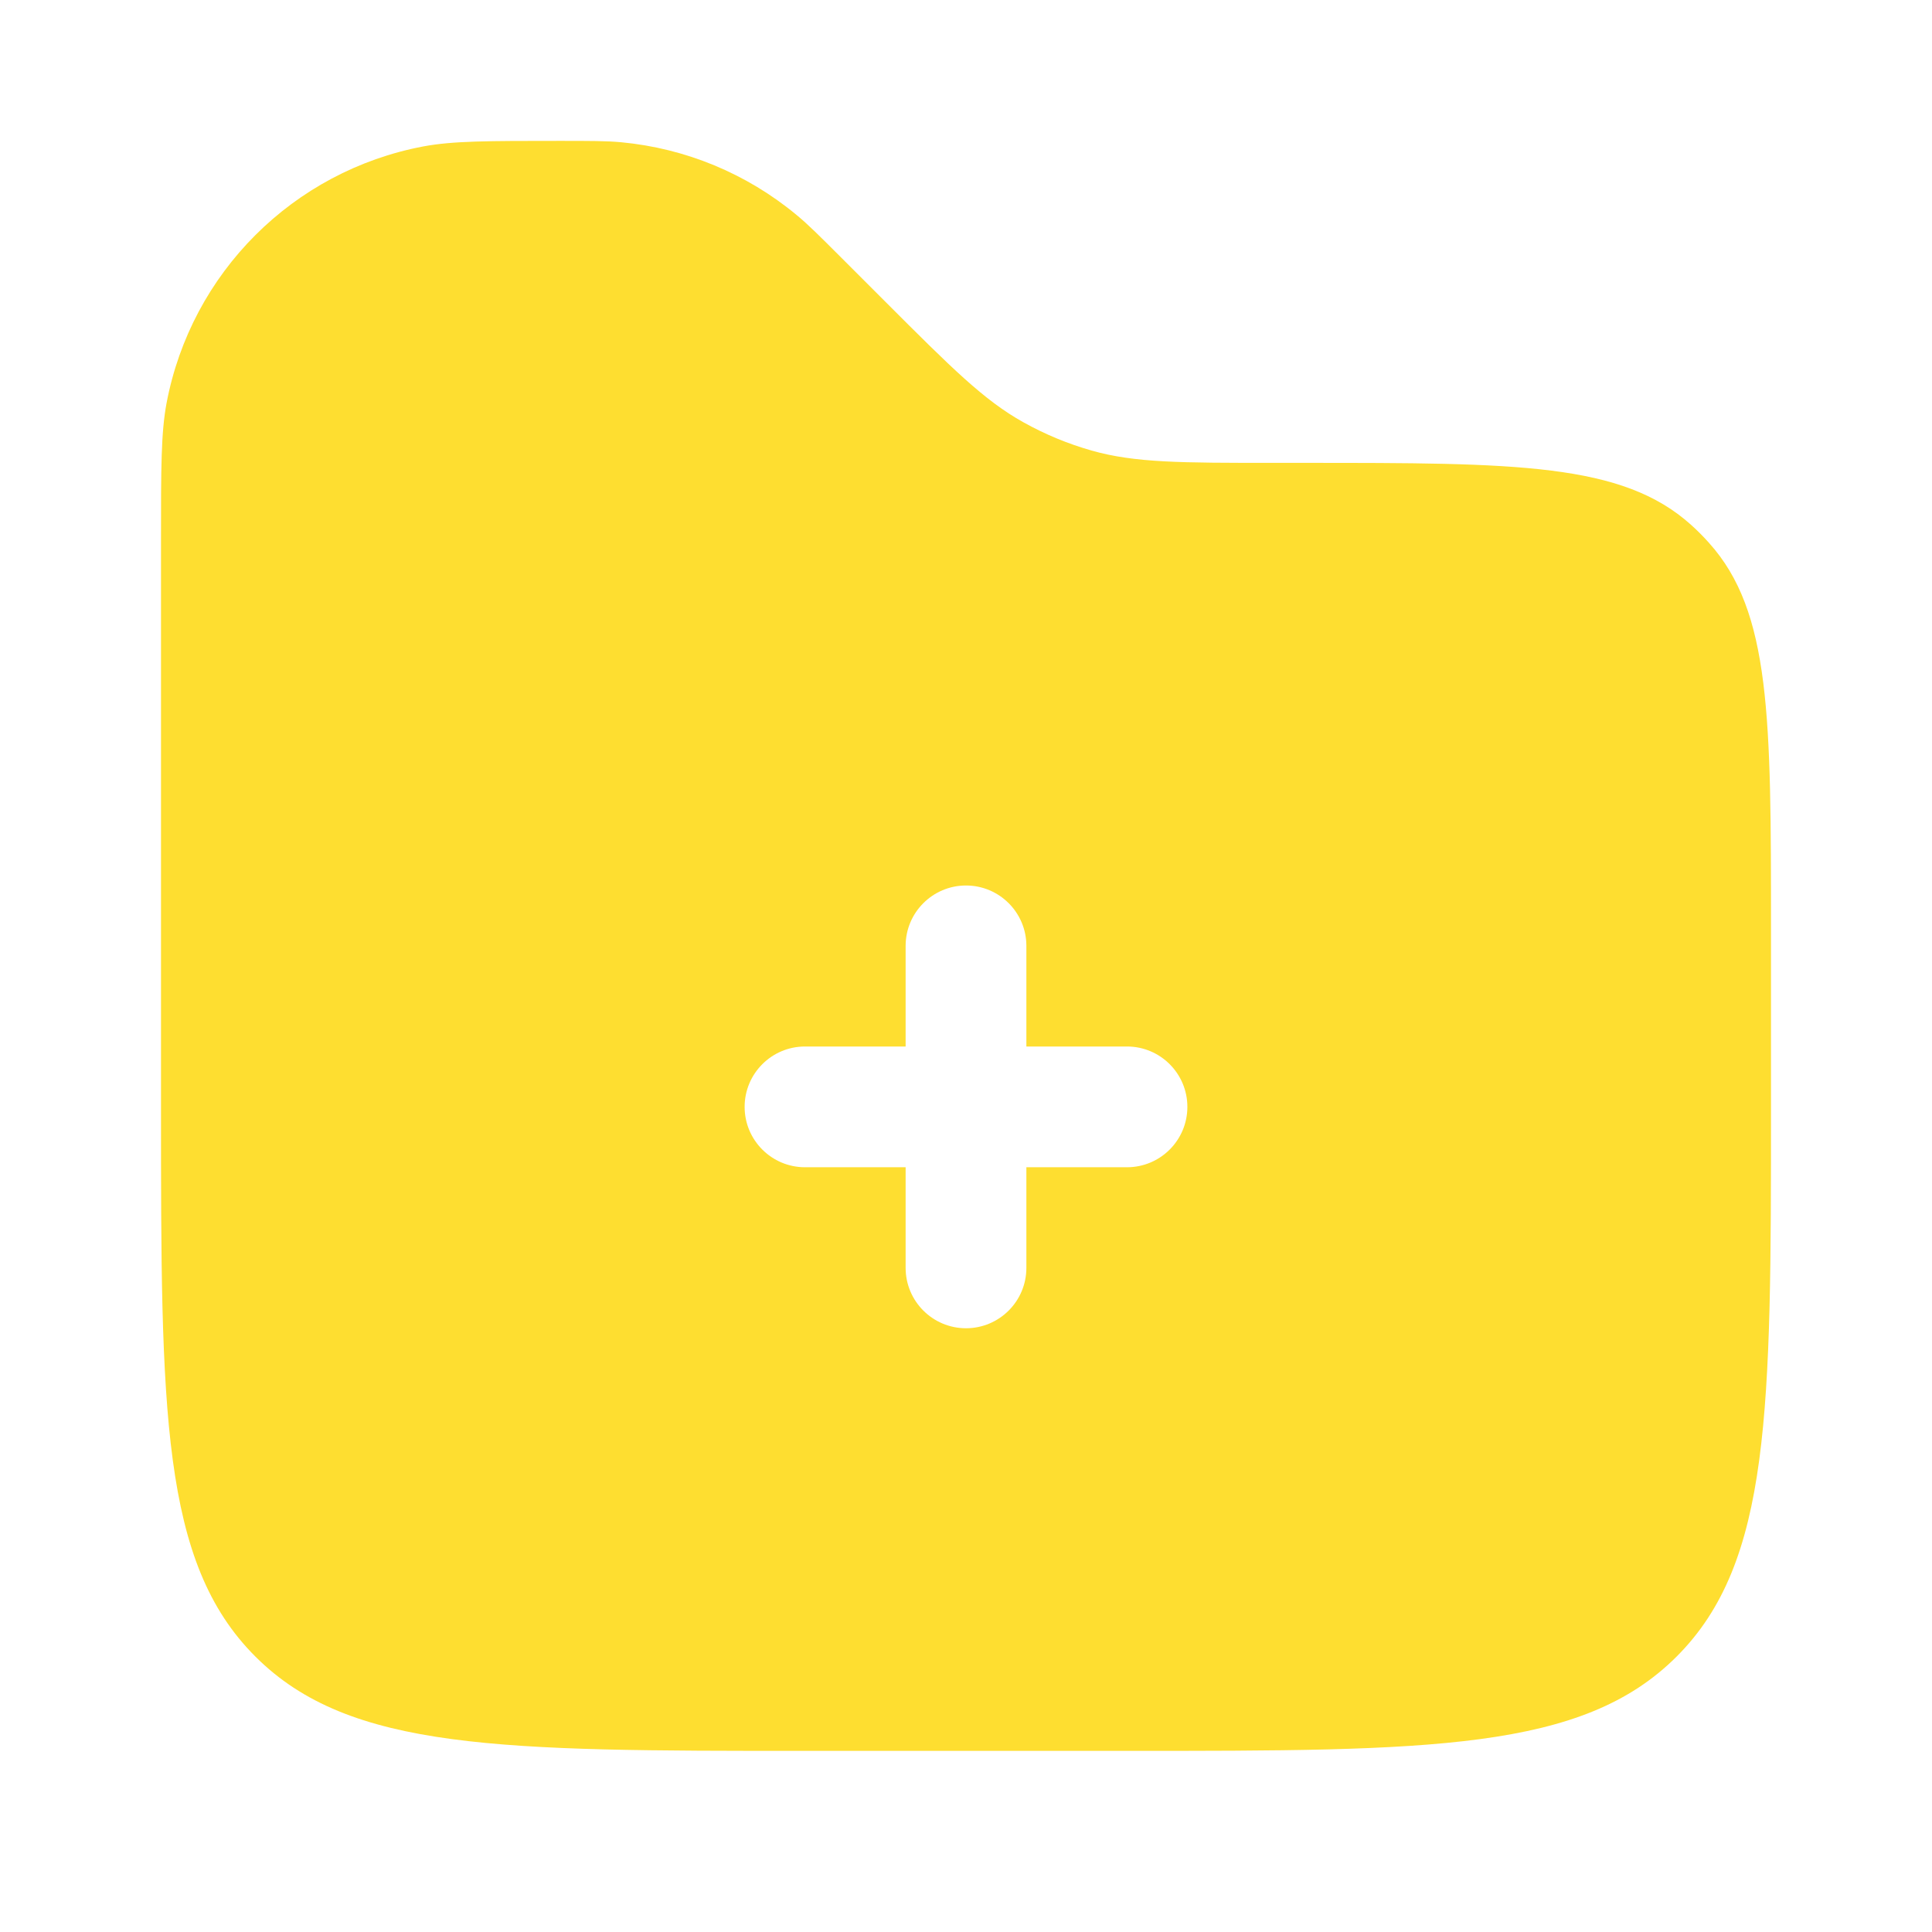
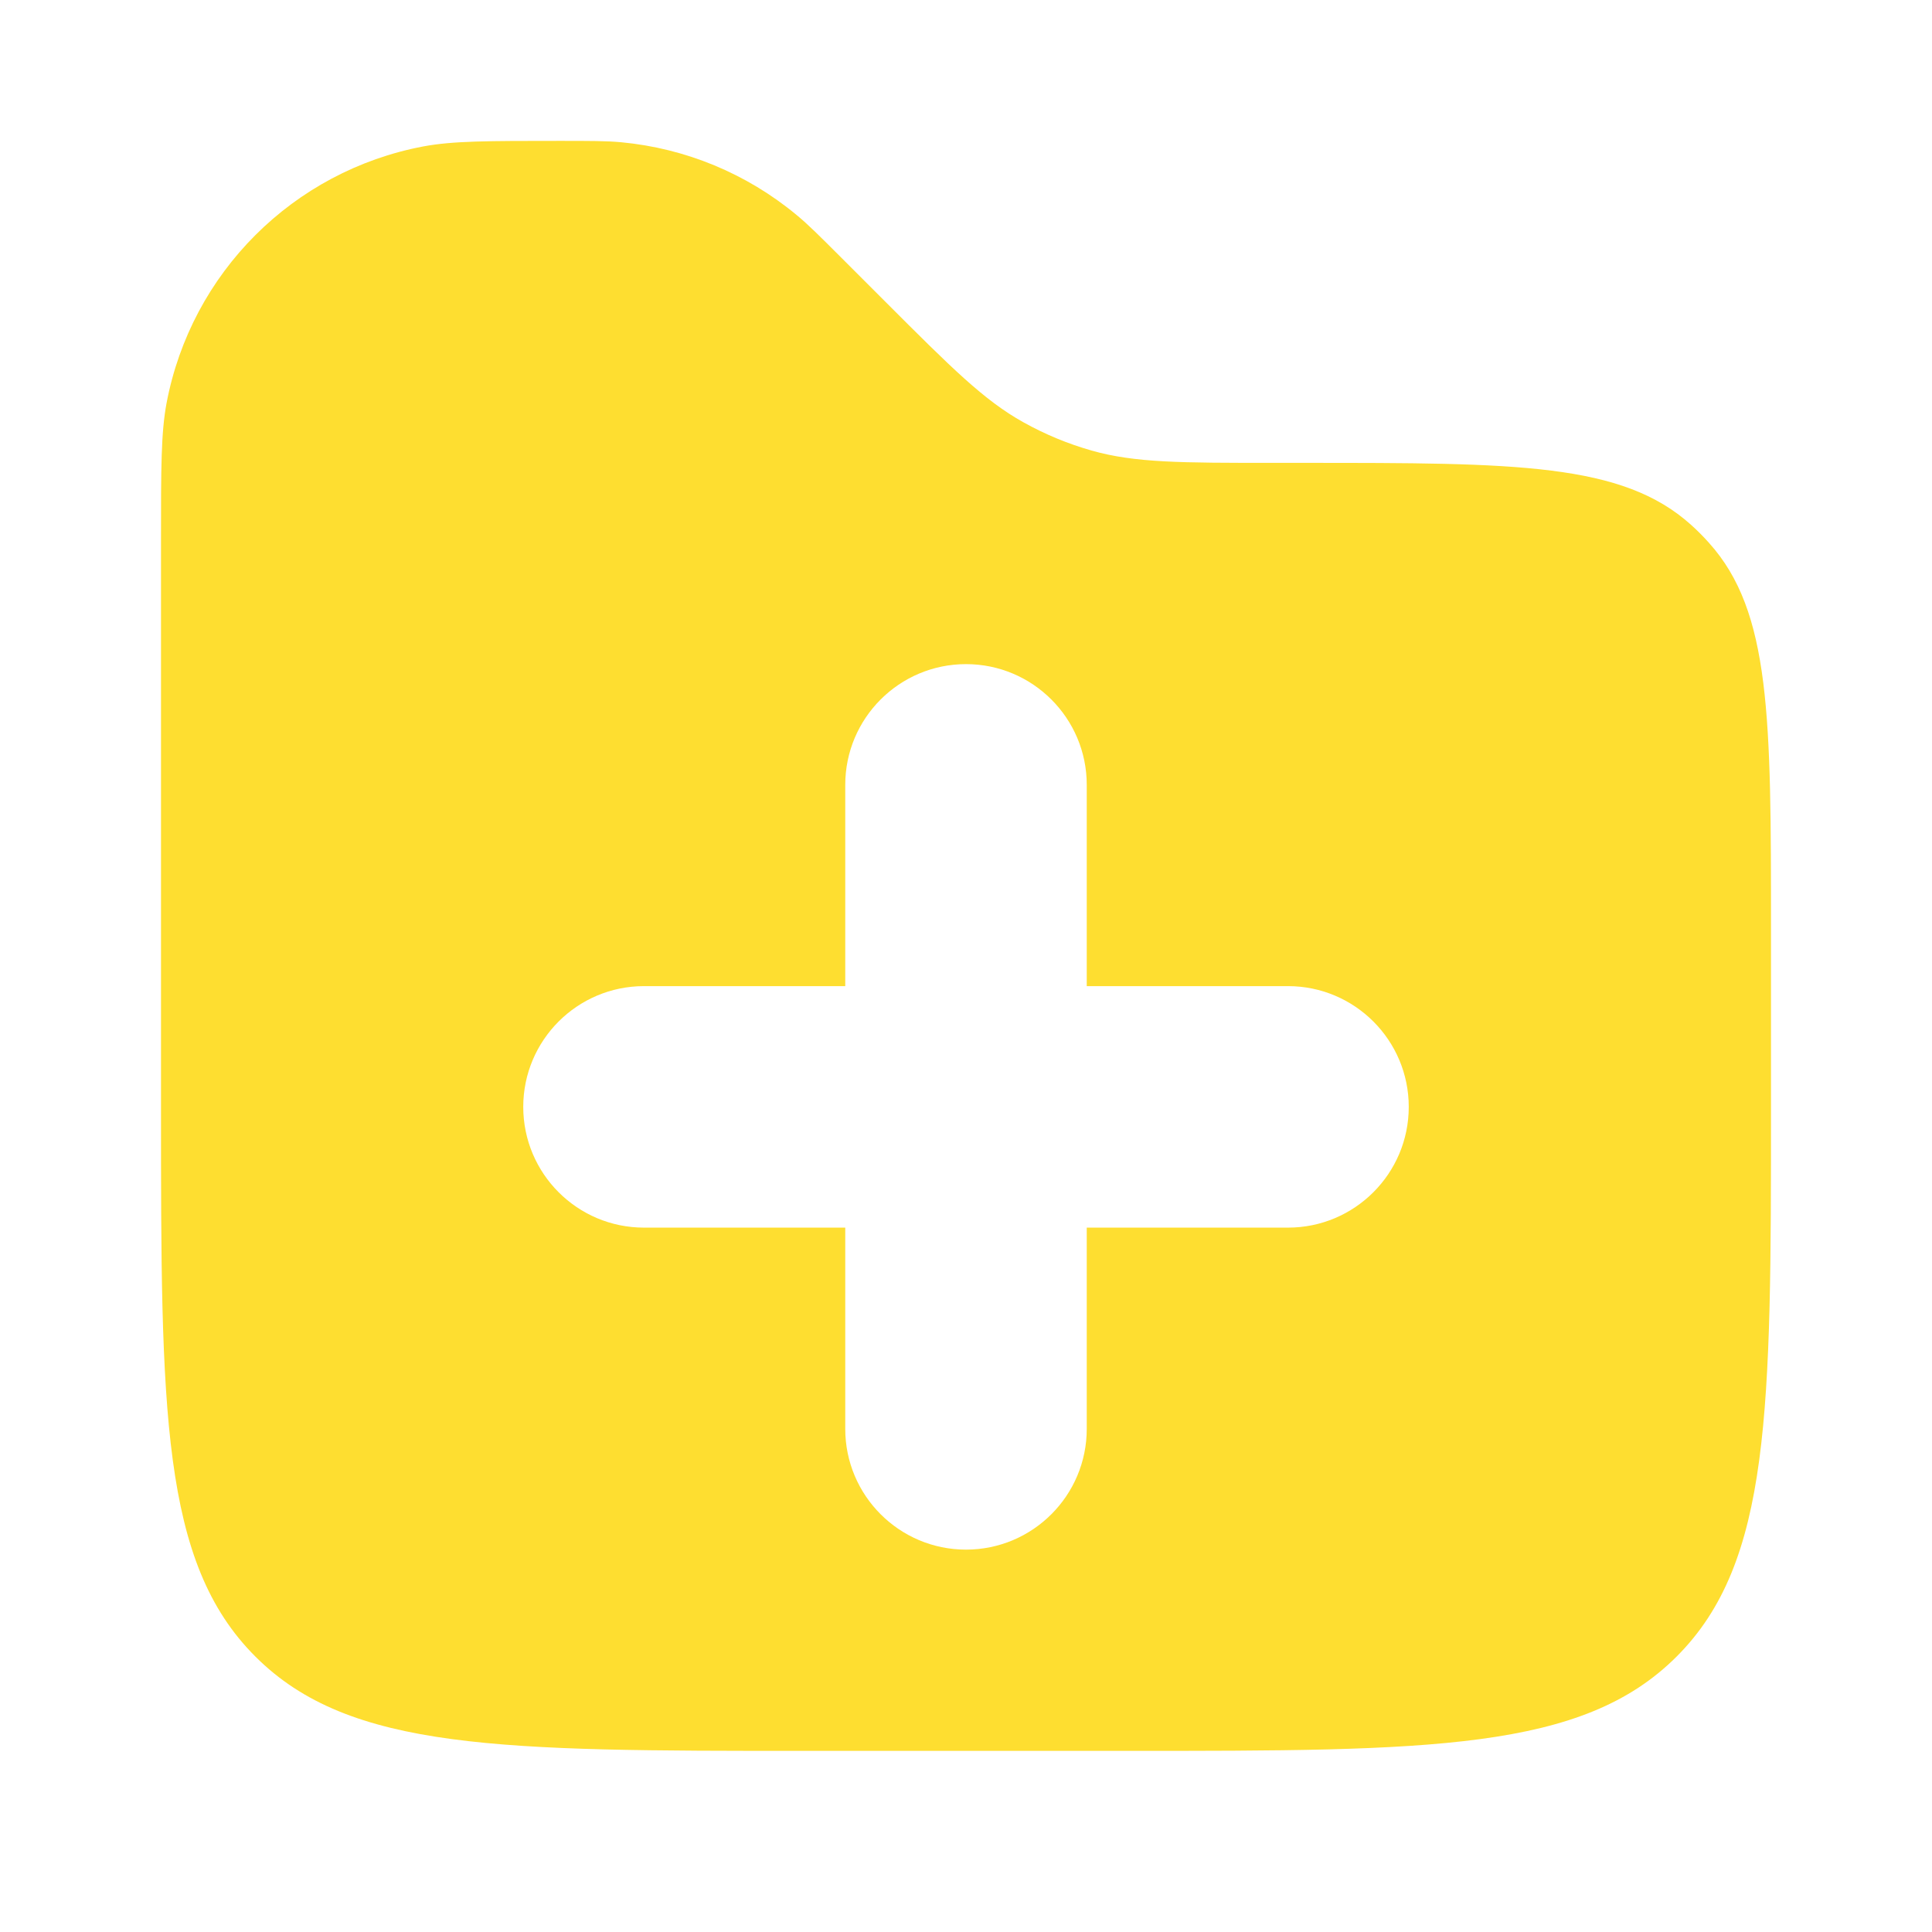
<svg xmlns="http://www.w3.org/2000/svg" width="64" height="64" viewBox="0 0 24 24">
-   <path fill="#fede30" fill-rule="evenodd" d="M2.069 5.008C2 5.376 2 5.817 2 6.7V13.75C2 17.521 2 19.407 3.172 20.578C4.343 21.75 6.229 21.75 10 21.75H14C17.771 21.75 19.657 21.75 20.828 20.578C22 19.407 22 17.521 22 13.75V11.548C22 8.916 22 7.599 21.23 6.744C21.16 6.665 21.085 6.59 21.006 6.519C20.151 5.75 18.834 5.75 16.202 5.75H15.828C14.675 5.75 14.098 5.75 13.56 5.597C13.265 5.513 12.98 5.395 12.712 5.245C12.224 4.974 11.816 4.566 11 3.75L10.45 3.2C10.176 2.926 10.04 2.79 9.896 2.671C9.277 2.157 8.517 1.842 7.716 1.767C7.53 1.75 7.336 1.75 6.95 1.75C6.067 1.75 5.626 1.75 5.258 1.819C3.64 2.125 2.375 3.39 2.069 5.008ZM12 11C12.414 11 12.75 11.336 12.75 11.75V13H14C14.414 13 14.75 13.336 14.75 13.75C14.75 14.164 14.414 14.5 14 14.5H12.75V15.75C12.75 16.164 12.414 16.5 12 16.5C11.586 16.5 11.25 16.164 11.25 15.75V14.5H10C9.586 14.5 9.25 14.164 9.25 13.75C9.25 13.336 9.586 13 10 13H11.25V11.75C11.25 11.336 11.586 11 12 11Z" clip-rule="evenodd" />
+   <path fill="#fede30" fill-rule="evenodd" d="M2.069 5.008C2 5.376 2 5.817 2 6.7V13.75C2 17.521 2 19.407 3.172 20.578C4.343 21.75 6.229 21.75 10 21.75H14C17.771 21.75 19.657 21.75 20.828 20.578C22 19.407 22 17.521 22 13.75V11.548C22 8.916 22 7.599 21.23 6.744C21.16 6.665 21.085 6.59 21.006 6.519C20.151 5.75 18.834 5.75 16.202 5.75H15.828C14.675 5.75 14.098 5.75 13.56 5.597C13.265 5.513 12.98 5.395 12.712 5.245C12.224 4.974 11.816 4.566 11 3.75L10.45 3.2C10.176 2.926 10.04 2.79 9.896 2.671C9.277 2.157 8.517 1.842 7.716 1.767C7.53 1.75 7.336 1.75 6.95 1.75C6.067 1.75 5.626 1.75 5.258 1.819C3.64 2.125 2.375 3.39 2.069 5.008ZM12 8.25C12.828 8.25 13.5 8.922 13.5 9.75V12.25H16C16.828 12.25 17.5 12.922 17.5 13.75C17.5 14.578 16.828 15.25 16 15.25H13.5V17.75C13.5 18.578 12.828 19.25 12 19.25C11.172 19.25 10.5 18.578 10.5 17.75V15.25H8C7.172 15.25 6.5 14.578 6.5 13.75C6.5 12.922 7.172 12.25 8 12.25H10.5V9.75C10.5 8.922 11.172 8.25 12 8.25Z" clip-rule="evenodd" />
</svg>
